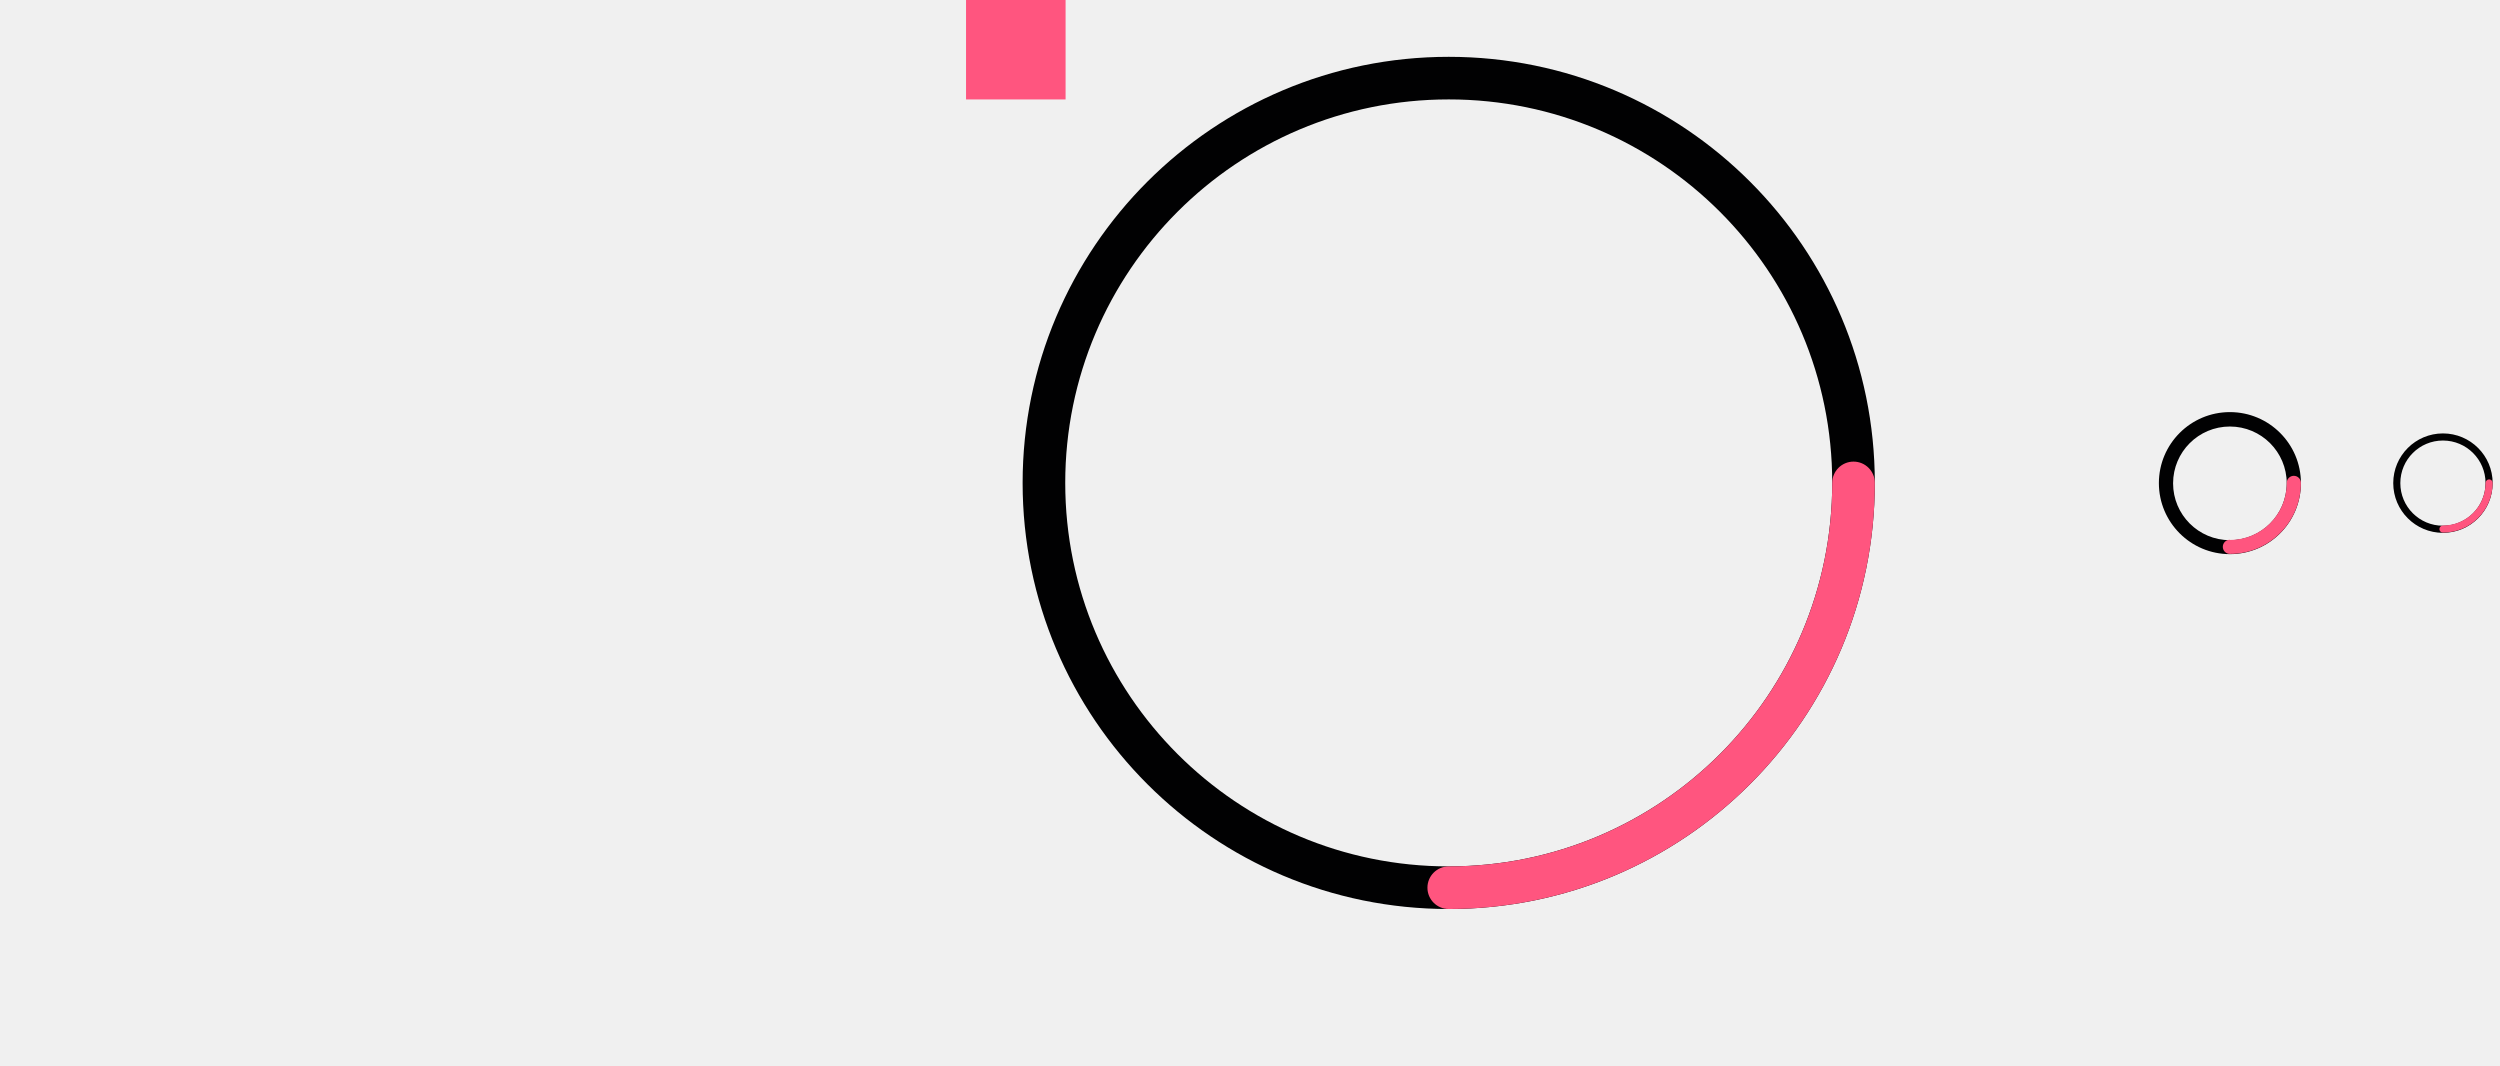
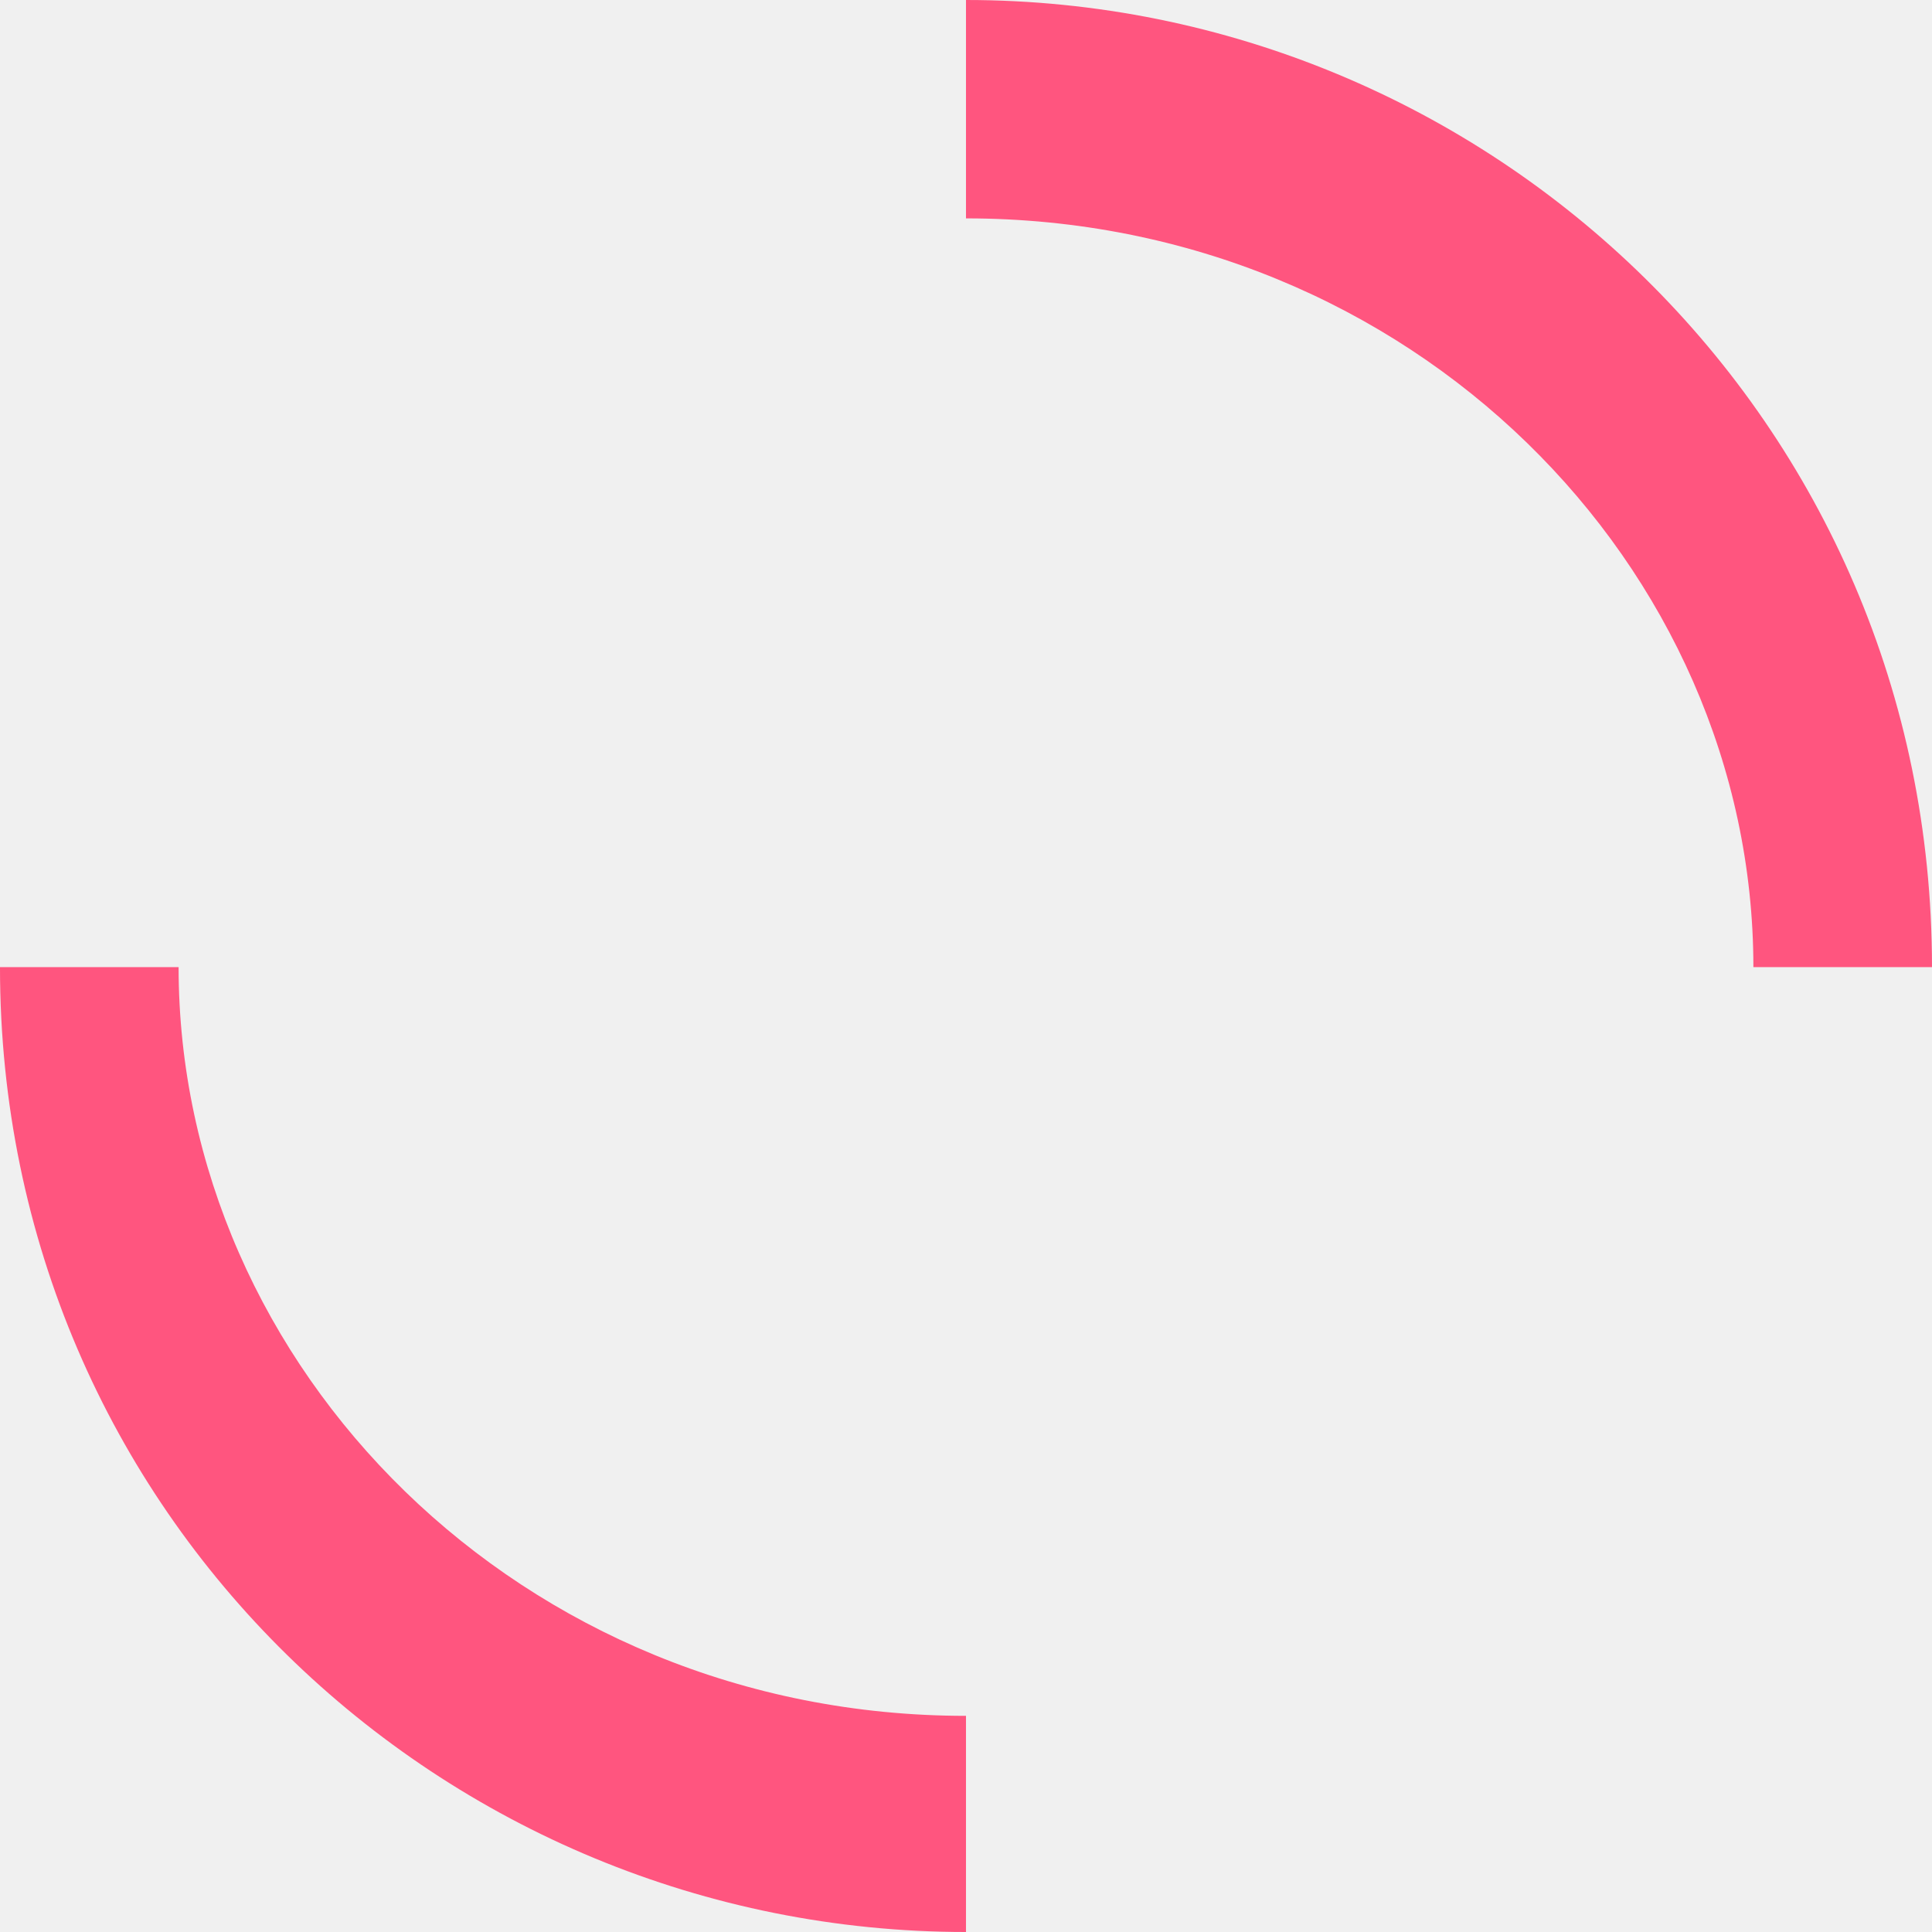
- <svg xmlns="http://www.w3.org/2000/svg" width="3.667in" height="1.563in" viewBox="0 0 3.667 1.563" version="1.1" id="SVGRoot">
-   <defs id="defs860" />
-   <g id="layer1" transform="translate(-4,-3.046131)">
-     <rect style="fill:#ff557f;fill-opacity:1;fill-rule:nonzero;stroke:none;stroke-width:0.01" id="hint-rotation-angle" width="0.146" height="0.146" x="5.417" y="3.046" />
-     <g transform="matrix(0.03937008,0,0,0.03937008,5.4375,-6.771782)" id="busywidget">
-       <rect y="249.375" x="-0.529" height="35.983" width="35.983" id="rect4524" style="opacity:1;fill:#550000;fill-opacity:0;stroke:none;stroke-width:2.007;stroke-opacity:1" />
-       <g id="g4570">
-         <path id="path4533" d="m 17.462,251.492 a 15.875,15.875 0 0 0 -15.875,15.875 15.875,15.875 0 0 0 15.875,15.875 15.875,15.875 0 0 0 15.875,-15.875 15.875,15.875 0 0 0 -15.875,-15.875 z m 0,1.587 A 14.287,14.287 0 0 1 31.75,267.367 14.287,14.287 0 0 1 17.462,281.654 14.287,14.287 0 0 1 3.175,267.367 14.287,14.287 0 0 1 17.462,253.079 Z" style="opacity:1;fill:#010102;fill-opacity:1;stroke:none;stroke-width:2.255;stroke-opacity:1" />
-         <path style="opacity:1;fill:#ff557f;fill-opacity:1;stroke:none;stroke-width:2.255;stroke-opacity:1" d="m 32.544,266.573 a 0.794,0.794 0 0 0 -0.794,0.794 14.287,14.287 0 0 1 -14.287,14.287 0.794,0.794 0 0 0 -0.794,0.794 0.794,0.794 0 0 0 0.794,0.794 15.875,15.875 0 0 0 15.875,-15.875 0.794,0.794 0 0 0 -0.794,-0.794 z" id="path4539" />
+ <svg xmlns="http://www.w3.org/2000/svg" xmlns:xlink="http://www.w3.org/1999/xlink" width="100" height="100" id="svg2" version="1.0">
+   <defs id="defs4">
+     <linearGradient id="linearGradient844">
+       <stop style="stop-color:#461b7e;stop-opacity:1;" offset="0" id="stop840" />
+       <stop style="stop-color:#461b7e;stop-opacity:0;" offset="1" id="stop842" />
+     </linearGradient>
+     <linearGradient xlink:href="#linearGradient844" id="linearGradient846" x1="-71.119" y1="46.303" x2="-37.993" y2="46.303" gradientUnits="userSpaceOnUse" />
+   </defs>
+   <g id="layer1">
+     <rect style="fill:#ff557f;fill-opacity:1;fill-rule:nonzero;stroke:none" id="hint-rotation-angle" width="15" height="8.505" x="13.062" y="120" />
+     <g id="busywidget">
+       <rect style="fill:#49a64f;fill-opacity:0;stroke:none" id="rect3600" width="130" height="130" x="-15" y="-15" />
+       <g style="fill:#ffffff;fill-opacity:1" id="g3608" transform="matrix(1.031568,0,0,1.008962,123.6876,18.32675)">
+         <path style="font-size:medium;font-style:normal;font-variant:normal;font-weight:normal;font-stretch:normal;text-indent:0;text-align:start;text-decoration:none;line-height:normal;letter-spacing:normal;word-spacing:normal;text-transform:none;direction:ltr;block-progression:tb;writing-mode:lr-tb;text-anchor:start;color:#000000;fill:#ff557f;fill-opacity:1;stroke:none;stroke-width:3.056;marker:none;visibility:visible;display:inline;overflow:visible;enable-background:accumulate;font-family:Bitstream Vera Sans;-inkscape-font-specification:Bitstream Vera Sans" d="m -71.433,-18.164 0,11.203 c 22.367,0 39.508,17.886 39.508,38.41 l 8.962,0 c 0,-28.077 -22.236,-49.613 -48.47,-49.613 z" id="path2840" />
+         <path style="font-size:medium;font-style:normal;font-variant:normal;font-weight:normal;font-stretch:normal;text-indent:0;text-align:start;text-decoration:none;line-height:normal;letter-spacing:normal;word-spacing:normal;text-transform:none;direction:ltr;block-progression:tb;writing-mode:lr-tb;text-anchor:start;color:#000000;fill:#ff557f;fill-opacity:1;stroke:none;stroke-width:3.056;marker:none;visibility:visible;display:inline;overflow:visible;enable-background:accumulate;font-family:Bitstream Vera Sans;-inkscape-font-specification:Bitstream Vera Sans" d="m -119.903,31.449 c 0,28.077 22.236,49.499 48.47,49.499 l 0,-11.089 c -22.367,0 -39.508,-17.886 -39.508,-38.41 l -8.962,0 z" id="path3616" />
      </g>
    </g>
-     <g id="22-22-busywidget" transform="matrix(0.03937008,0,0,0.03937008,7.177083,-5.438449)">
-       <path style="opacity:1;fill:#010102;fill-opacity:1;stroke:none;stroke-width:2;stroke-opacity:1" d="m 2.381,230.862 a 2.646,2.646 0 0 0 -2.646,2.646 2.646,2.646 0 0 0 2.646,2.646 2.646,2.646 0 0 0 2.646,-2.646 2.646,2.646 0 0 0 -2.646,-2.646 z m 0,0.537 a 2.117,2.117 0 0 1 2.117,2.117 2.117,2.117 0 0 1 -2.117,2.117 2.117,2.117 0 0 1 -2.117,-2.117 2.117,2.117 0 0 1 2.117,-2.117 z" id="path4583" />
-       <path id="path4591" transform="matrix(0.2645833,0,0,0.2645833,-0.5291666,230.5978)" d="m 20,9.969 a 1,1 0 0 0 -1,1 H 18.998 A 8,8 0 0 1 19,11 8,8 0 0 1 11,19 v -0.031 a 1,1 0 0 0 -1,1 1,1 0 0 0 1,1 10,10 0 0 0 10,-10 1,1 0 0 0 -1,-1 z" style="opacity:1;fill:#ff557f;fill-opacity:1;stroke:none;stroke-width:7.559;stroke-opacity:1" />
-       <rect y="230.59" x="-0.529" height="5.821" width="5.821" id="rect4601" style="opacity:1;fill:#ff00ff;fill-opacity:0;stroke:none;stroke-width:2;stroke-opacity:1" />
-     </g>
-     <g id="16-16-busywidget" transform="matrix(0.03937008,0,0,0.03937008,7.489583,-5.438448)">
-       <path style="opacity:1;fill:#010102;fill-opacity:1;stroke:none;stroke-width:2;stroke-opacity:1" d="m 2.381,231.656 a 1.852,1.852 0 0 0 -1.852,1.852 1.852,1.852 0 0 0 1.852,1.852 1.852,1.852 0 0 0 1.852,-1.852 1.852,1.852 0 0 0 -1.852,-1.852 z m 0,0.265 a 1.587,1.587 0 0 1 1.587,1.587 1.587,1.587 0 0 1 -1.587,1.587 1.587,1.587 0 0 1 -1.588,-1.587 1.587,1.587 0 0 1 1.588,-1.587 z" id="path4613" />
-       <path id="path4619" transform="matrix(0.2645833,0,0,0.2645833,0.2645832,231.3916)" d="M 14.5,7.469 A 0.5,0.5 0 0 0 14.002,7.938 h -0.004 A 6,6 0 0 1 14,7.967 0.5,0.5 0 0 0 14,7.969 6,6 0 0 1 8,13.967 v 0.002 a 0.5,0.5 0 0 0 -0.5,0.5 0.5,0.5 0 0 0 0.5,0.5 v -0.002 A 7,7 0 0 0 15,7.969 0.5,0.5 0 0 0 15,7.965 7,7 0 0 0 14.998,7.938 0.5,0.5 0 0 0 14.5,7.469 Z" style="opacity:1;fill:#ff557f;fill-opacity:1;stroke:none;stroke-width:7.559;stroke-opacity:1" />
-       <rect y="231.383" x="0.265" height="4.233" width="4.233" id="rect4629" style="opacity:1;fill:#ffff00;fill-opacity:0;stroke:none;stroke-width:2;stroke-opacity:1" />
-     </g>
-     <g id="stopped" transform="matrix(0.03937008,0,0,0.03937008,5.6875,-5.355114)">
-       <rect y="213.392" x="-42.863" height="35.983" width="35.983" id="rect4648" style="opacity:1;fill:#ff00ff;fill-opacity:0;stroke:none;stroke-width:10.469;stroke-opacity:1" />
+     <g id="paused">
+       <rect y="-15" x="130" height="130" width="130" id="rect3616" style="fill:#49a64f;fill-opacity:0;stroke:none" />
+       <g id="g3624" transform="translate(460,-119)">
+         <ellipse transform="matrix(2.986208,0,0,3.73276,-100.084,-3.837805)" id="path3807" style="fill:url(#linearGradient846);stroke:#006A80;stroke-width:3.056;stroke-miterlimit:4;stroke-opacity:1;stroke-dasharray:none;fill-opacity:1" />
+       </g>
    </g>
  </g>
</svg>
